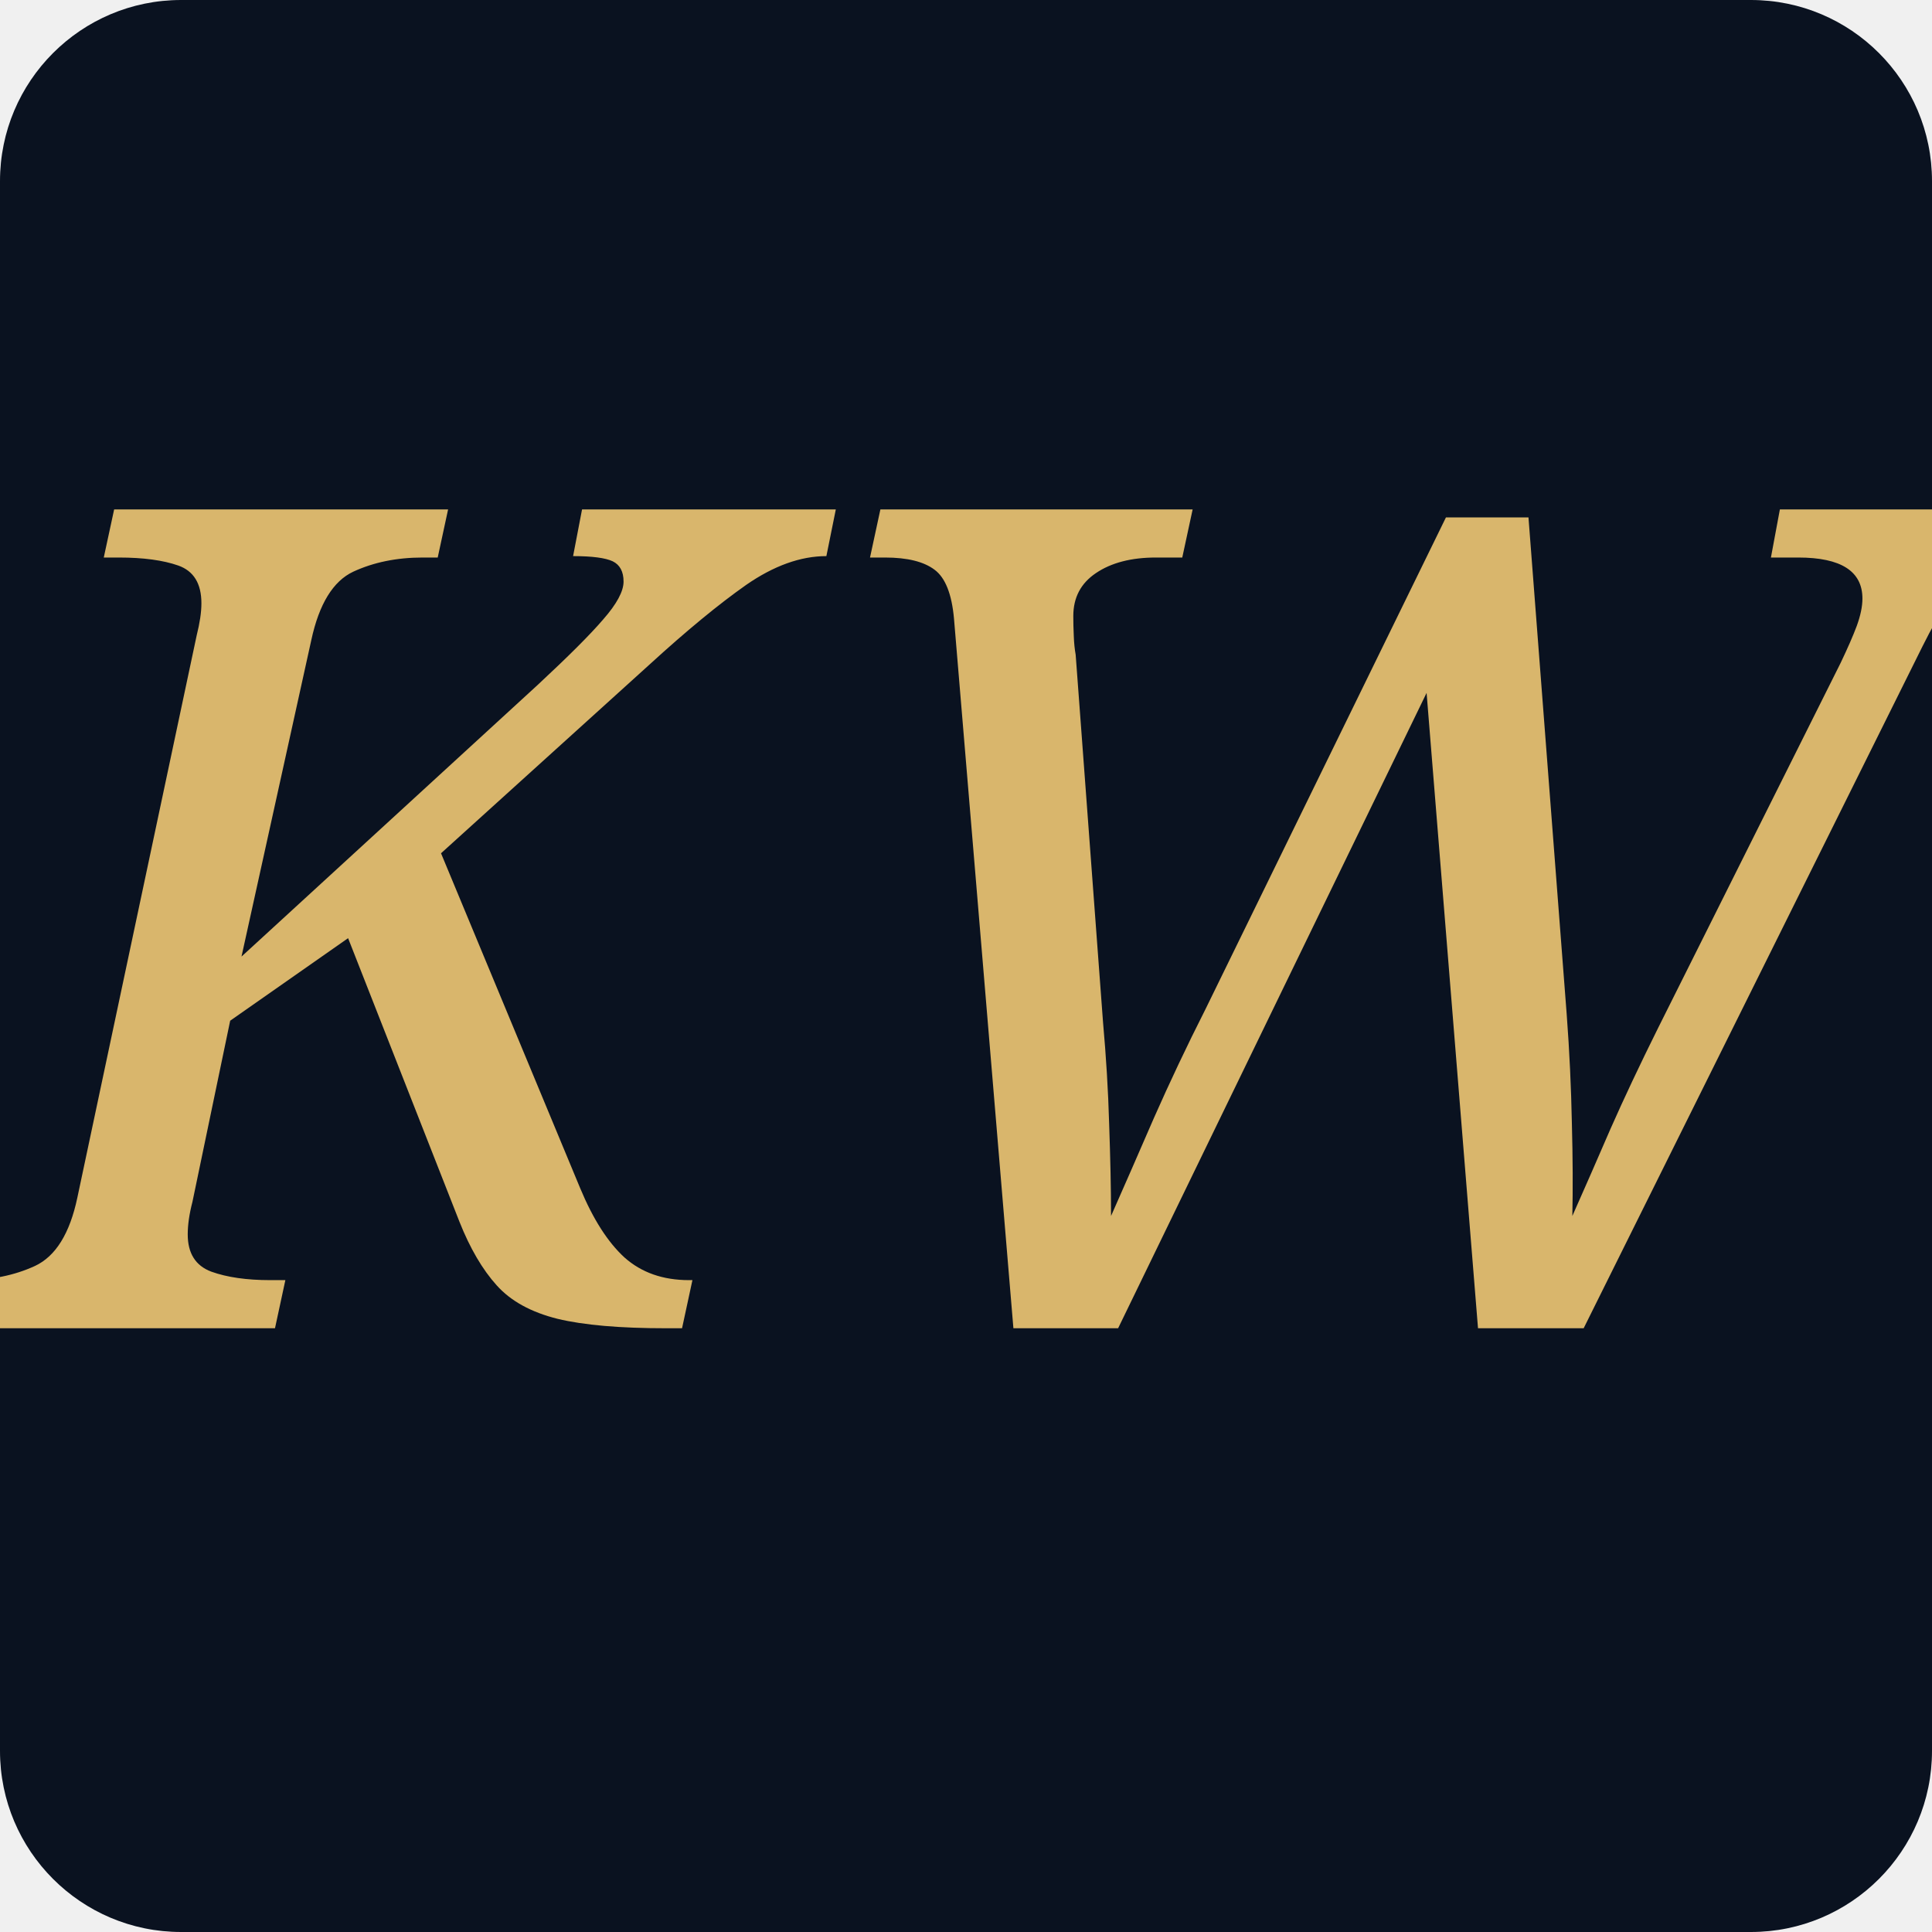
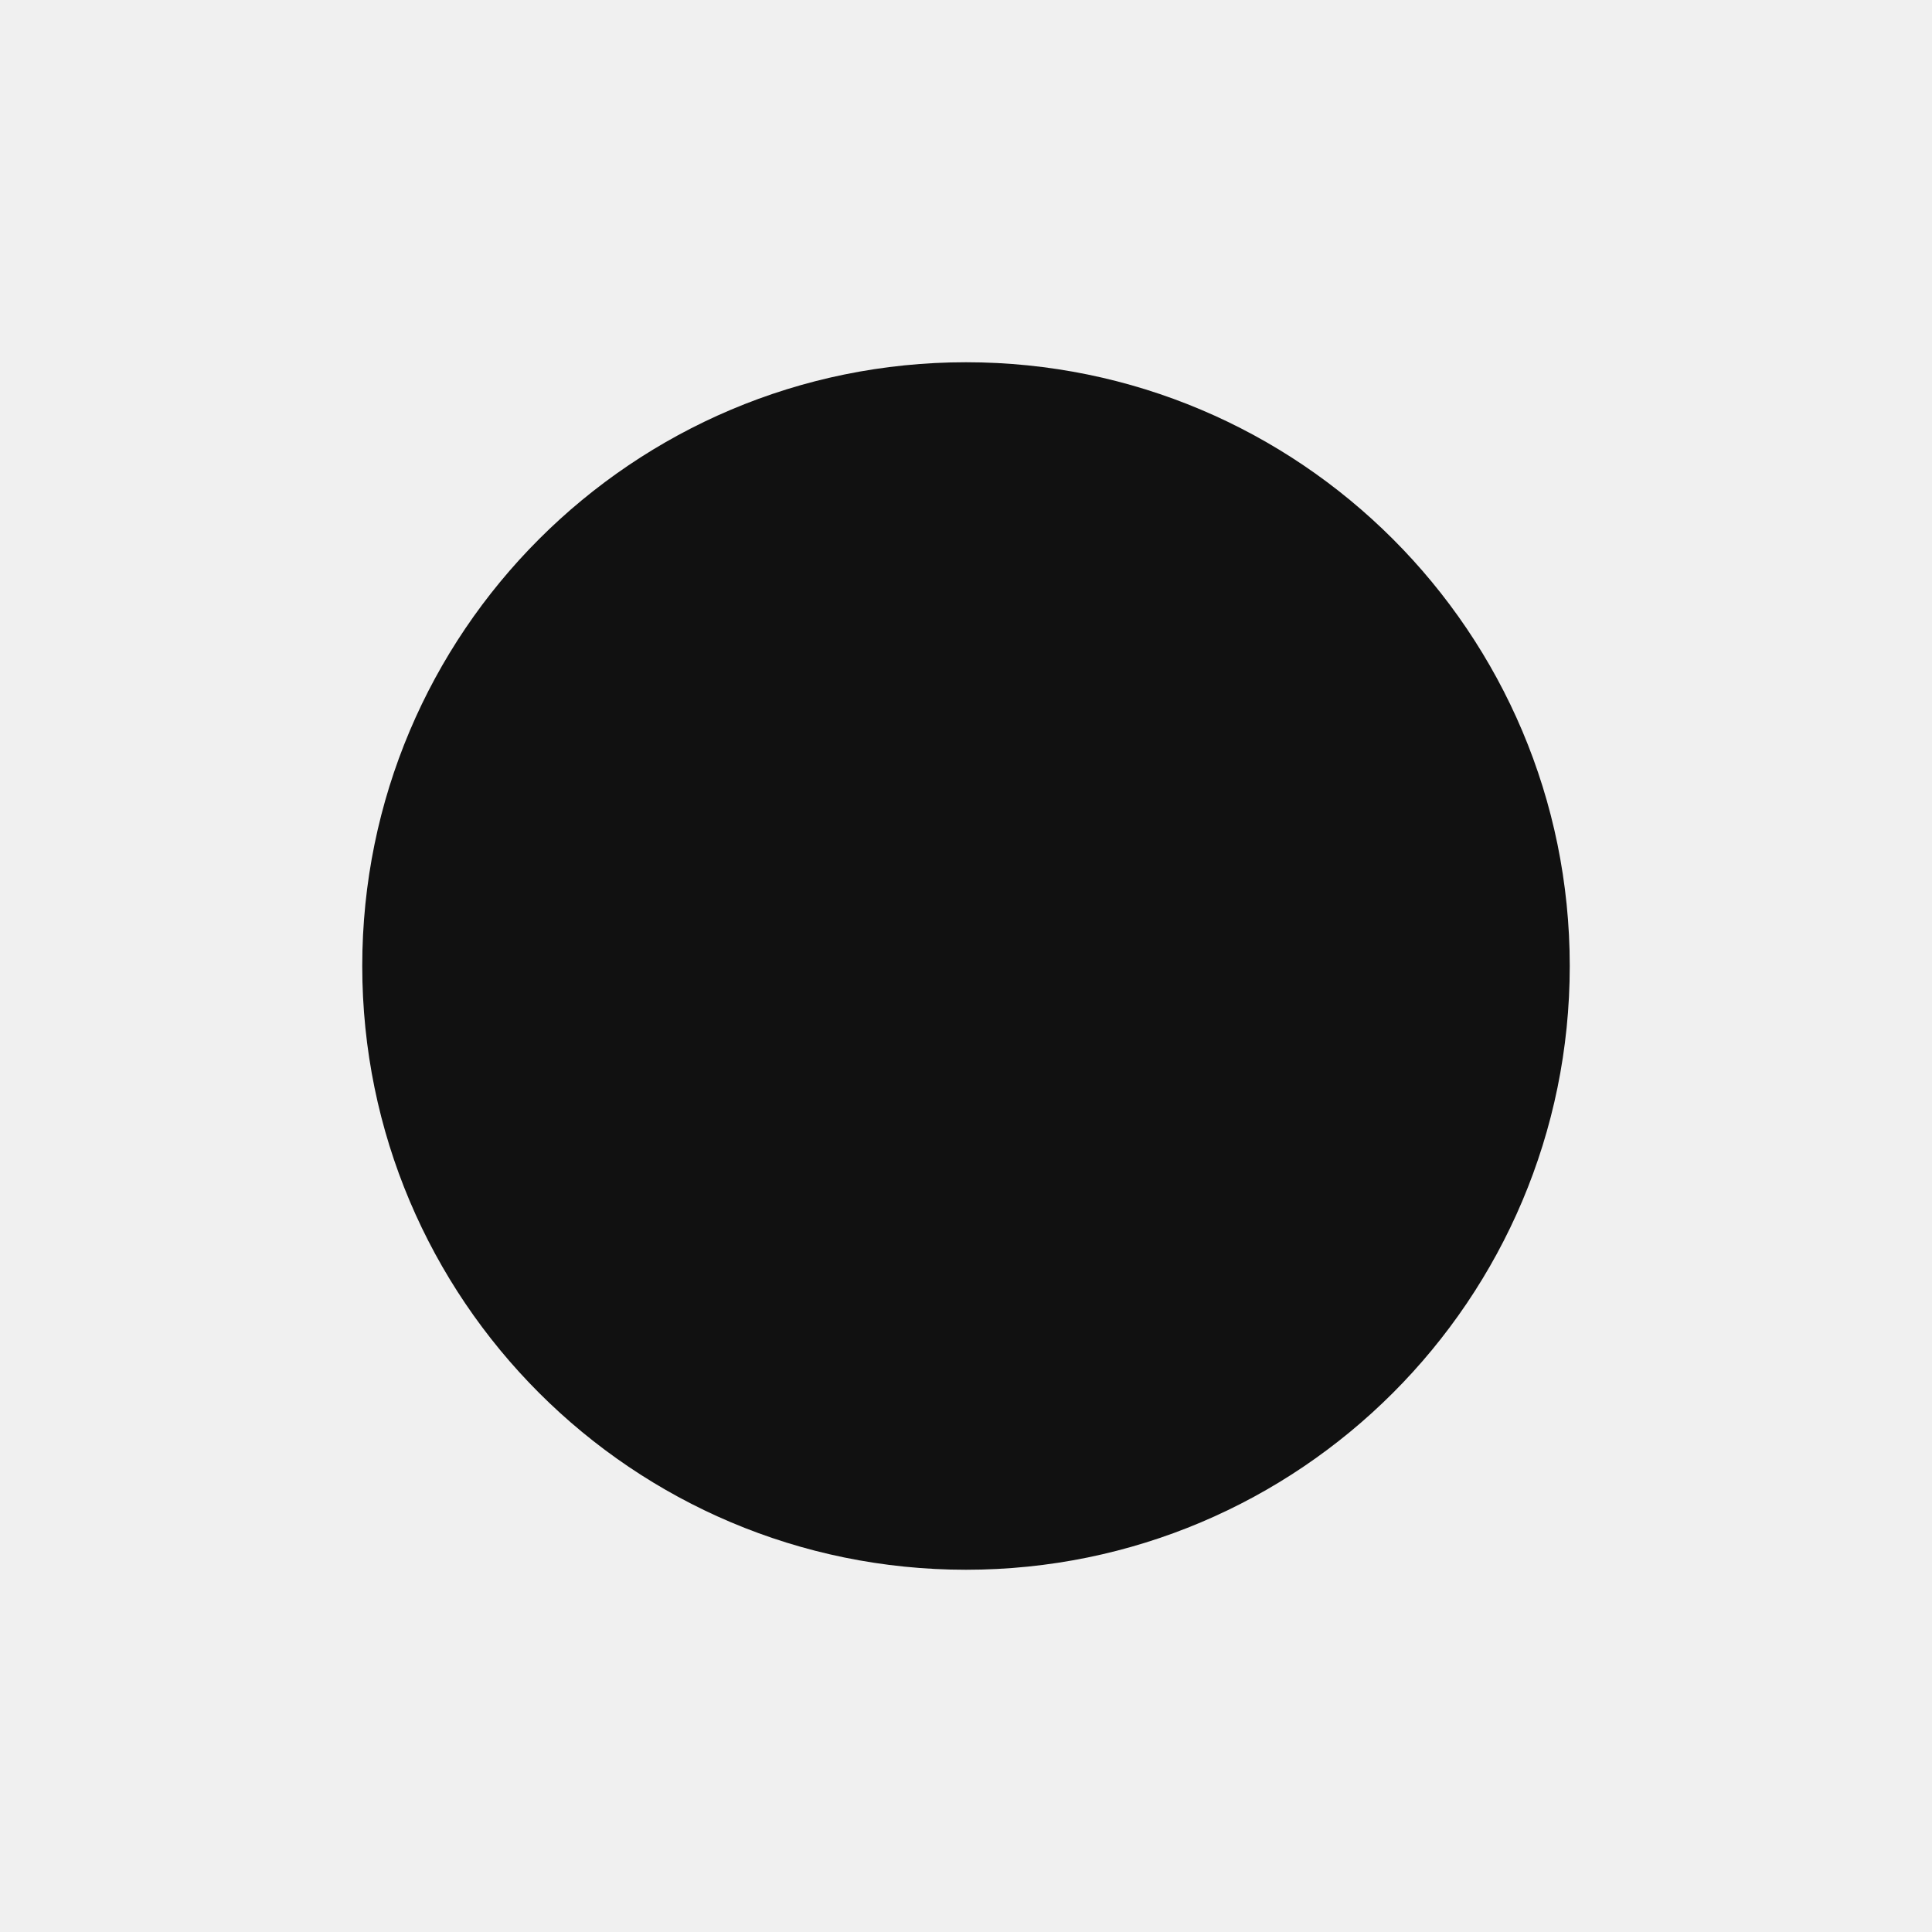
- <svg xmlns="http://www.w3.org/2000/svg" viewBox="0 0 64 64" role="img" aria-label="Khaled Waleed">
-   <rect width="64" height="64" rx="6" fill="#0a1220" />
-   <text x="32" y="44" text-anchor="middle" font-family="Cormorant Garamond, EB Garamond, Georgia, serif" font-style="italic" font-weight="500" font-size="38" fill="#d9b66c">KW</text>
+ <svg xmlns="http://www.w3.org/2000/svg" viewBox="0 0 32 32" role="img" aria-label="Khaled Waleed">
+   <style>
+ 		circle { fill: #111; }
+ 		@media (prefers-color-scheme: dark) { circle { fill: #fff; } }
+ 	</style>
+   <circle cx="16" cy="16" r="10" />
</svg>
